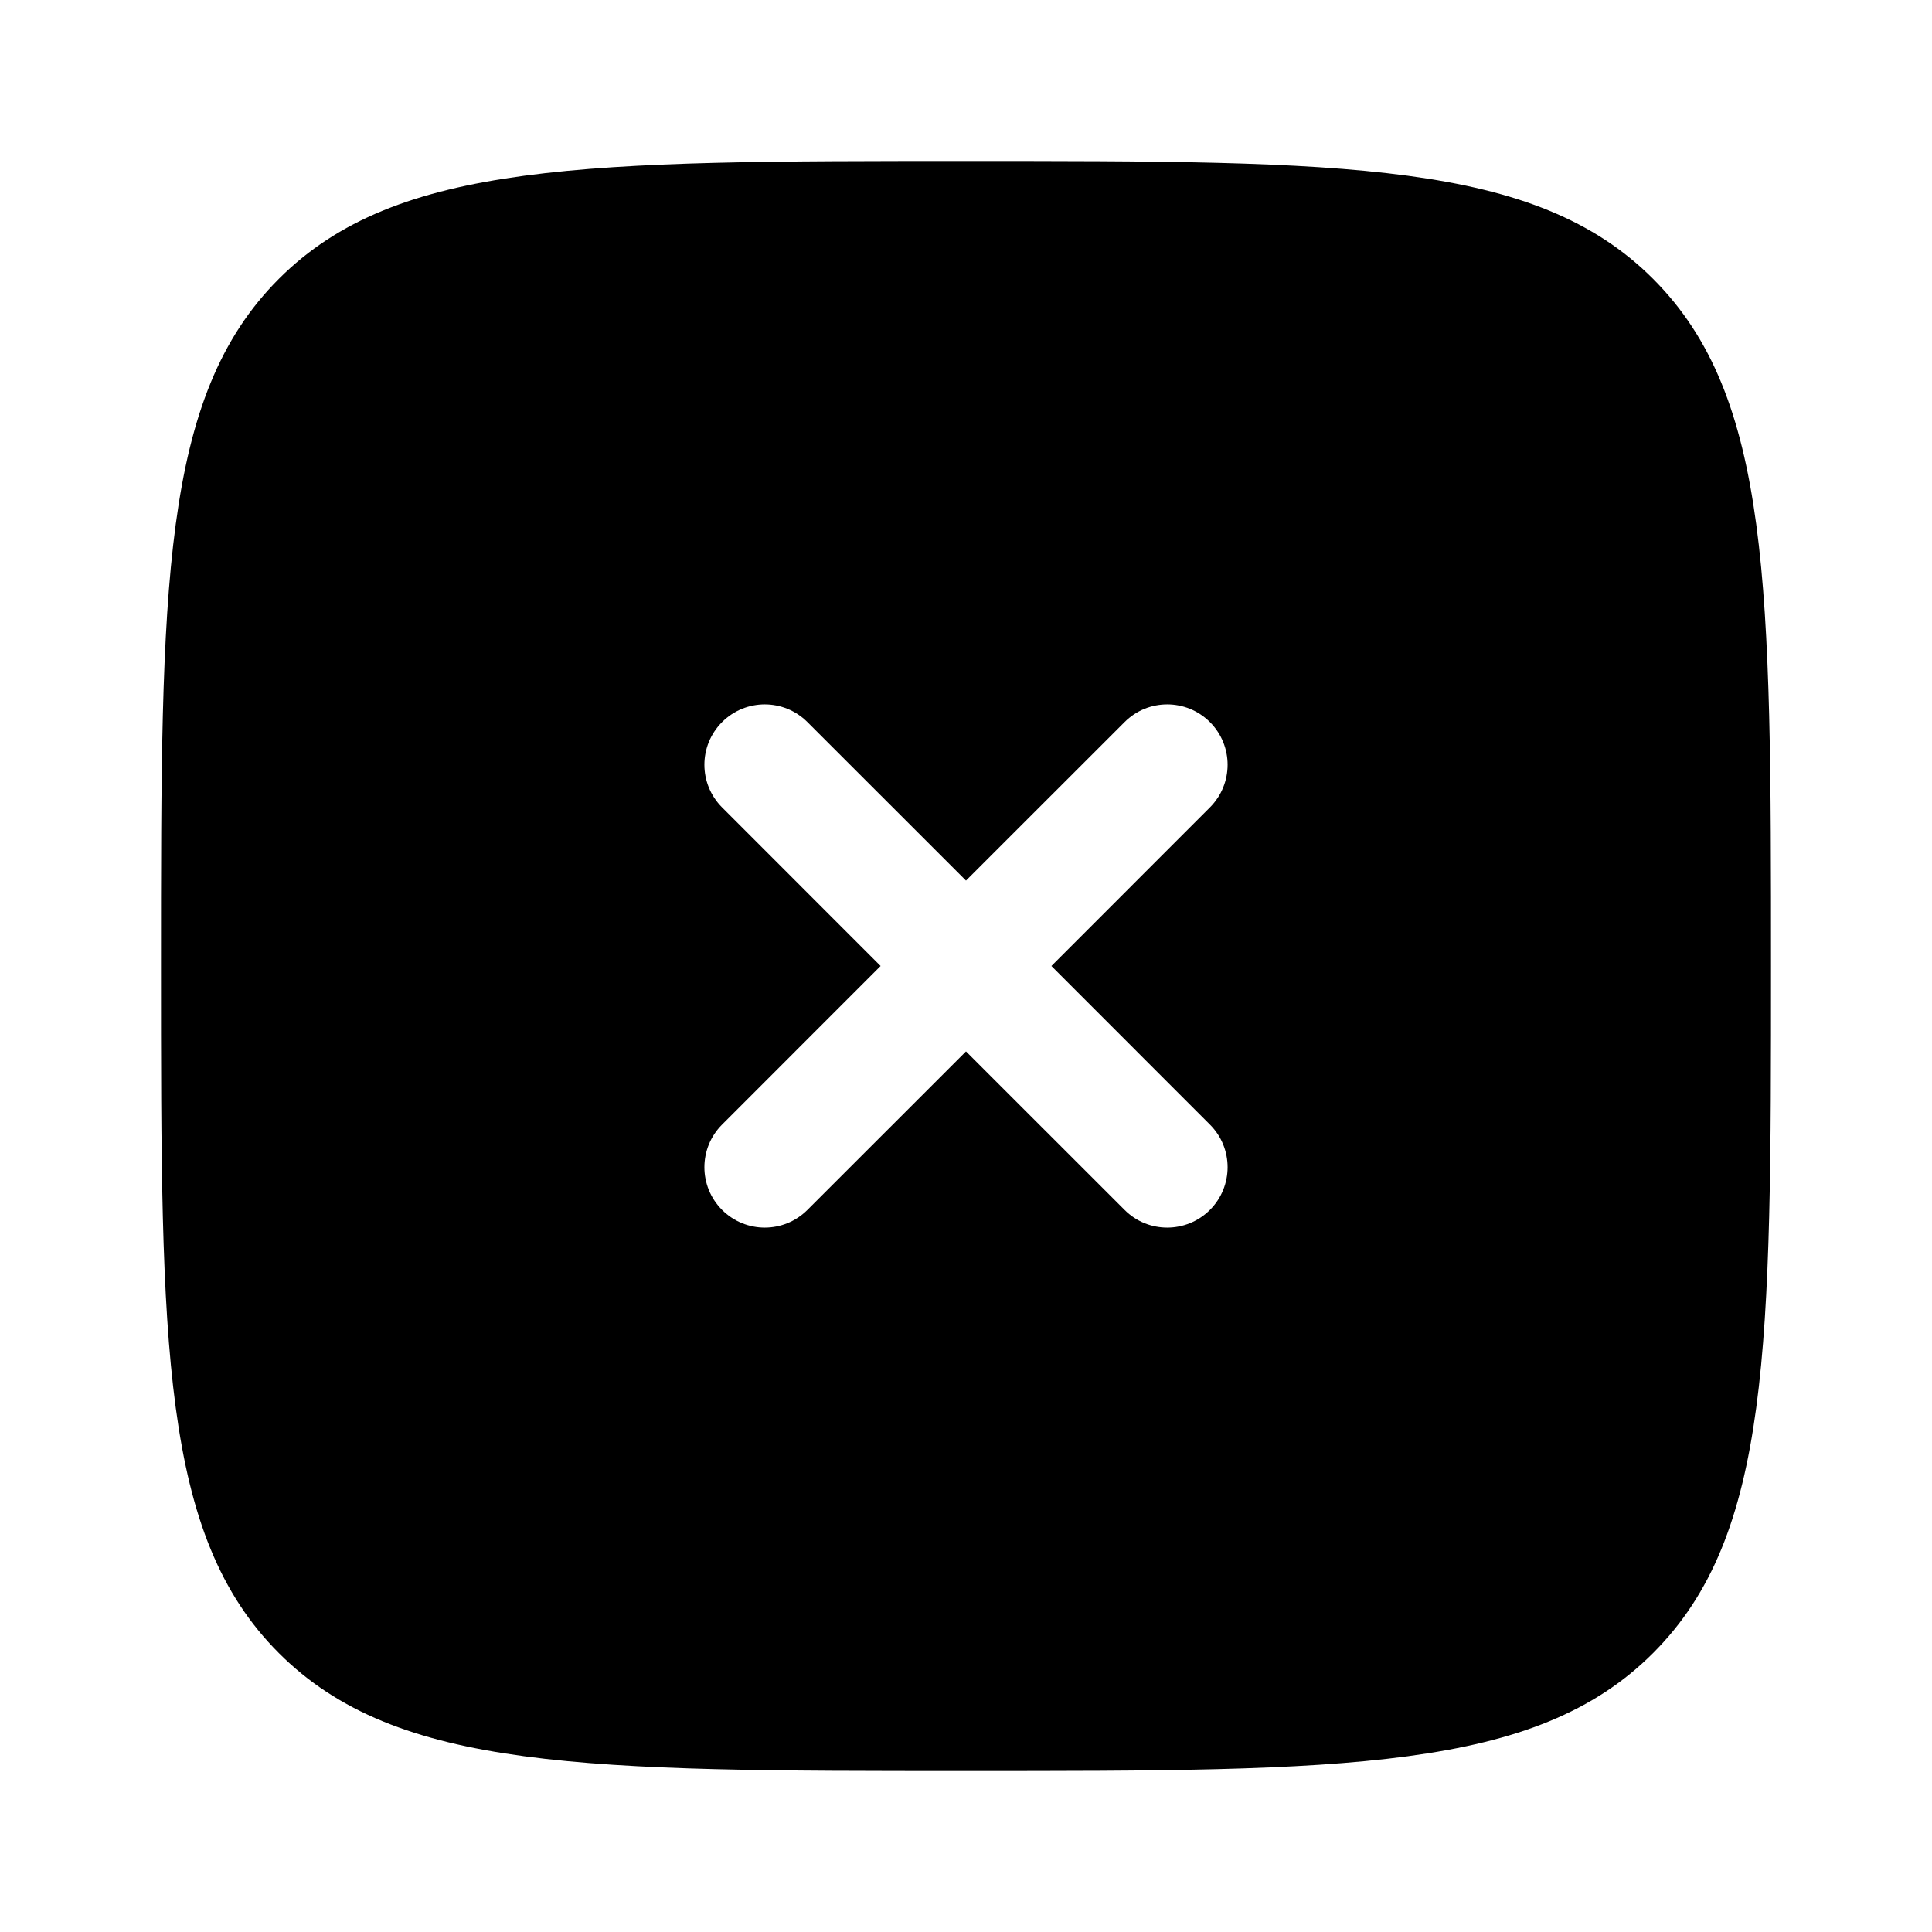
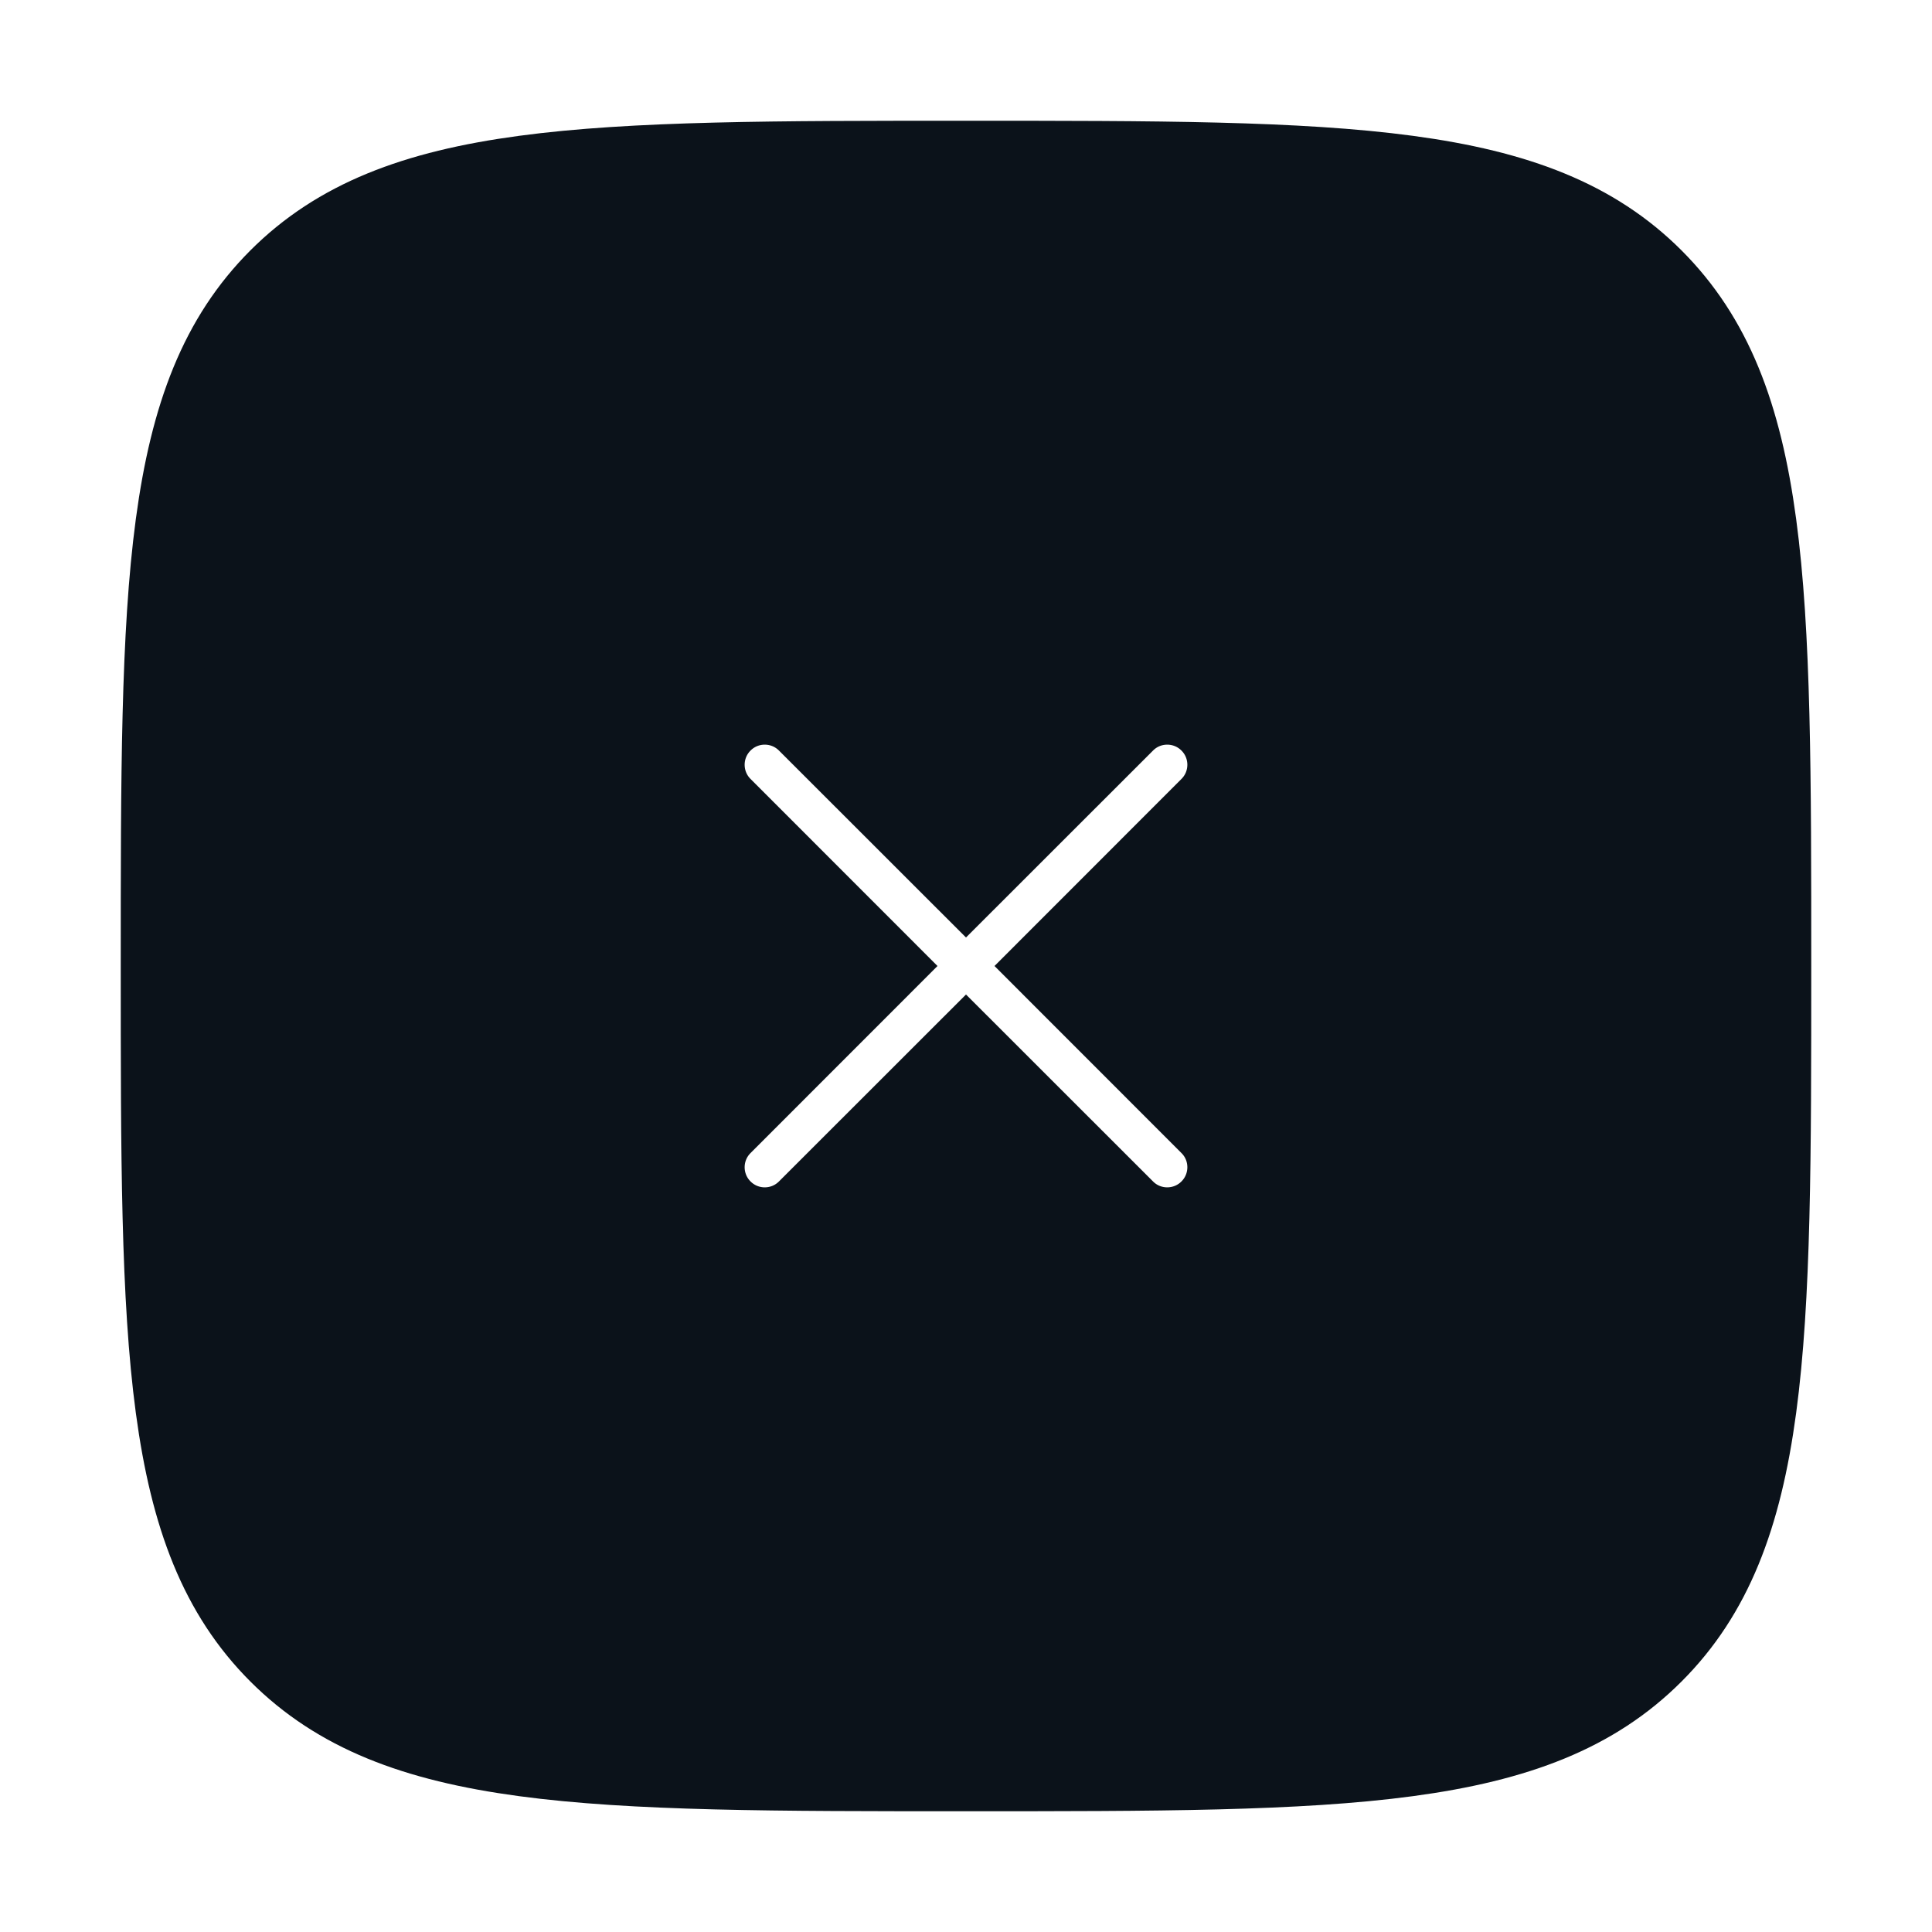
- <svg xmlns="http://www.w3.org/2000/svg" width="800px" height="800px" viewBox="0 0 24 24" fill="none">
+ <svg xmlns="http://www.w3.org/2000/svg" width="800px" height="800px" viewBox="0 0 24 24" fill="none" stroke="#0B121A">
  <g id="SVGRepo_bgCarrier" stroke-width="0" />
  <g id="SVGRepo_tracerCarrier" stroke-linecap="round" stroke-linejoin="round" />
  <g id="SVGRepo_iconCarrier">
-     <path fill-rule="evenodd" clip-rule="evenodd" d="M12 22C7.286 22 4.929 22 3.464 20.535C2 19.071 2 16.714 2 12C2 7.286 2 4.929 3.464 3.464C4.929 2 7.286 2 12 2C16.714 2 19.071 2 20.535 3.464C22 4.929 22 7.286 22 12C22 16.714 22 19.071 20.535 20.535C19.071 22 16.714 22 12 22ZM8.97 8.97C9.263 8.677 9.737 8.677 10.03 8.97L12 10.939L13.97 8.97C14.262 8.677 14.737 8.677 15.03 8.97C15.323 9.263 15.323 9.737 15.03 10.03L13.061 12L15.03 13.97C15.323 14.262 15.323 14.737 15.03 15.03C14.737 15.323 14.262 15.323 13.97 15.03L12 13.061L10.03 15.03C9.737 15.323 9.263 15.323 8.97 15.03C8.677 14.737 8.677 14.263 8.97 13.97L10.939 12L8.97 10.03C8.677 9.737 8.677 9.263 8.97 8.97Z" fill="#000000" />
+     <path fill-rule="evenodd" clip-rule="evenodd" d="M12 22C7.286 22 4.929 22 3.464 20.535C2 19.071 2 16.714 2 12C2 7.286 2 4.929 3.464 3.464C4.929 2 7.286 2 12 2C16.714 2 19.071 2 20.535 3.464C22 4.929 22 7.286 22 12C22 16.714 22 19.071 20.535 20.535C19.071 22 16.714 22 12 22ZM8.97 8.97C9.263 8.677 9.737 8.677 10.03 8.97L12 10.939L13.97 8.97C14.262 8.677 14.737 8.677 15.03 8.97C15.323 9.263 15.323 9.737 15.03 10.03L13.061 12L15.03 13.97C15.323 14.262 15.323 14.737 15.03 15.03C14.737 15.323 14.262 15.323 13.97 15.03L12 13.061L10.03 15.03C9.737 15.323 9.263 15.323 8.97 15.03C8.677 14.737 8.677 14.263 8.97 13.97L10.939 12L8.97 10.03C8.677 9.737 8.677 9.263 8.97 8.97Z" fill="#0B121A" />
  </g>
</svg>
